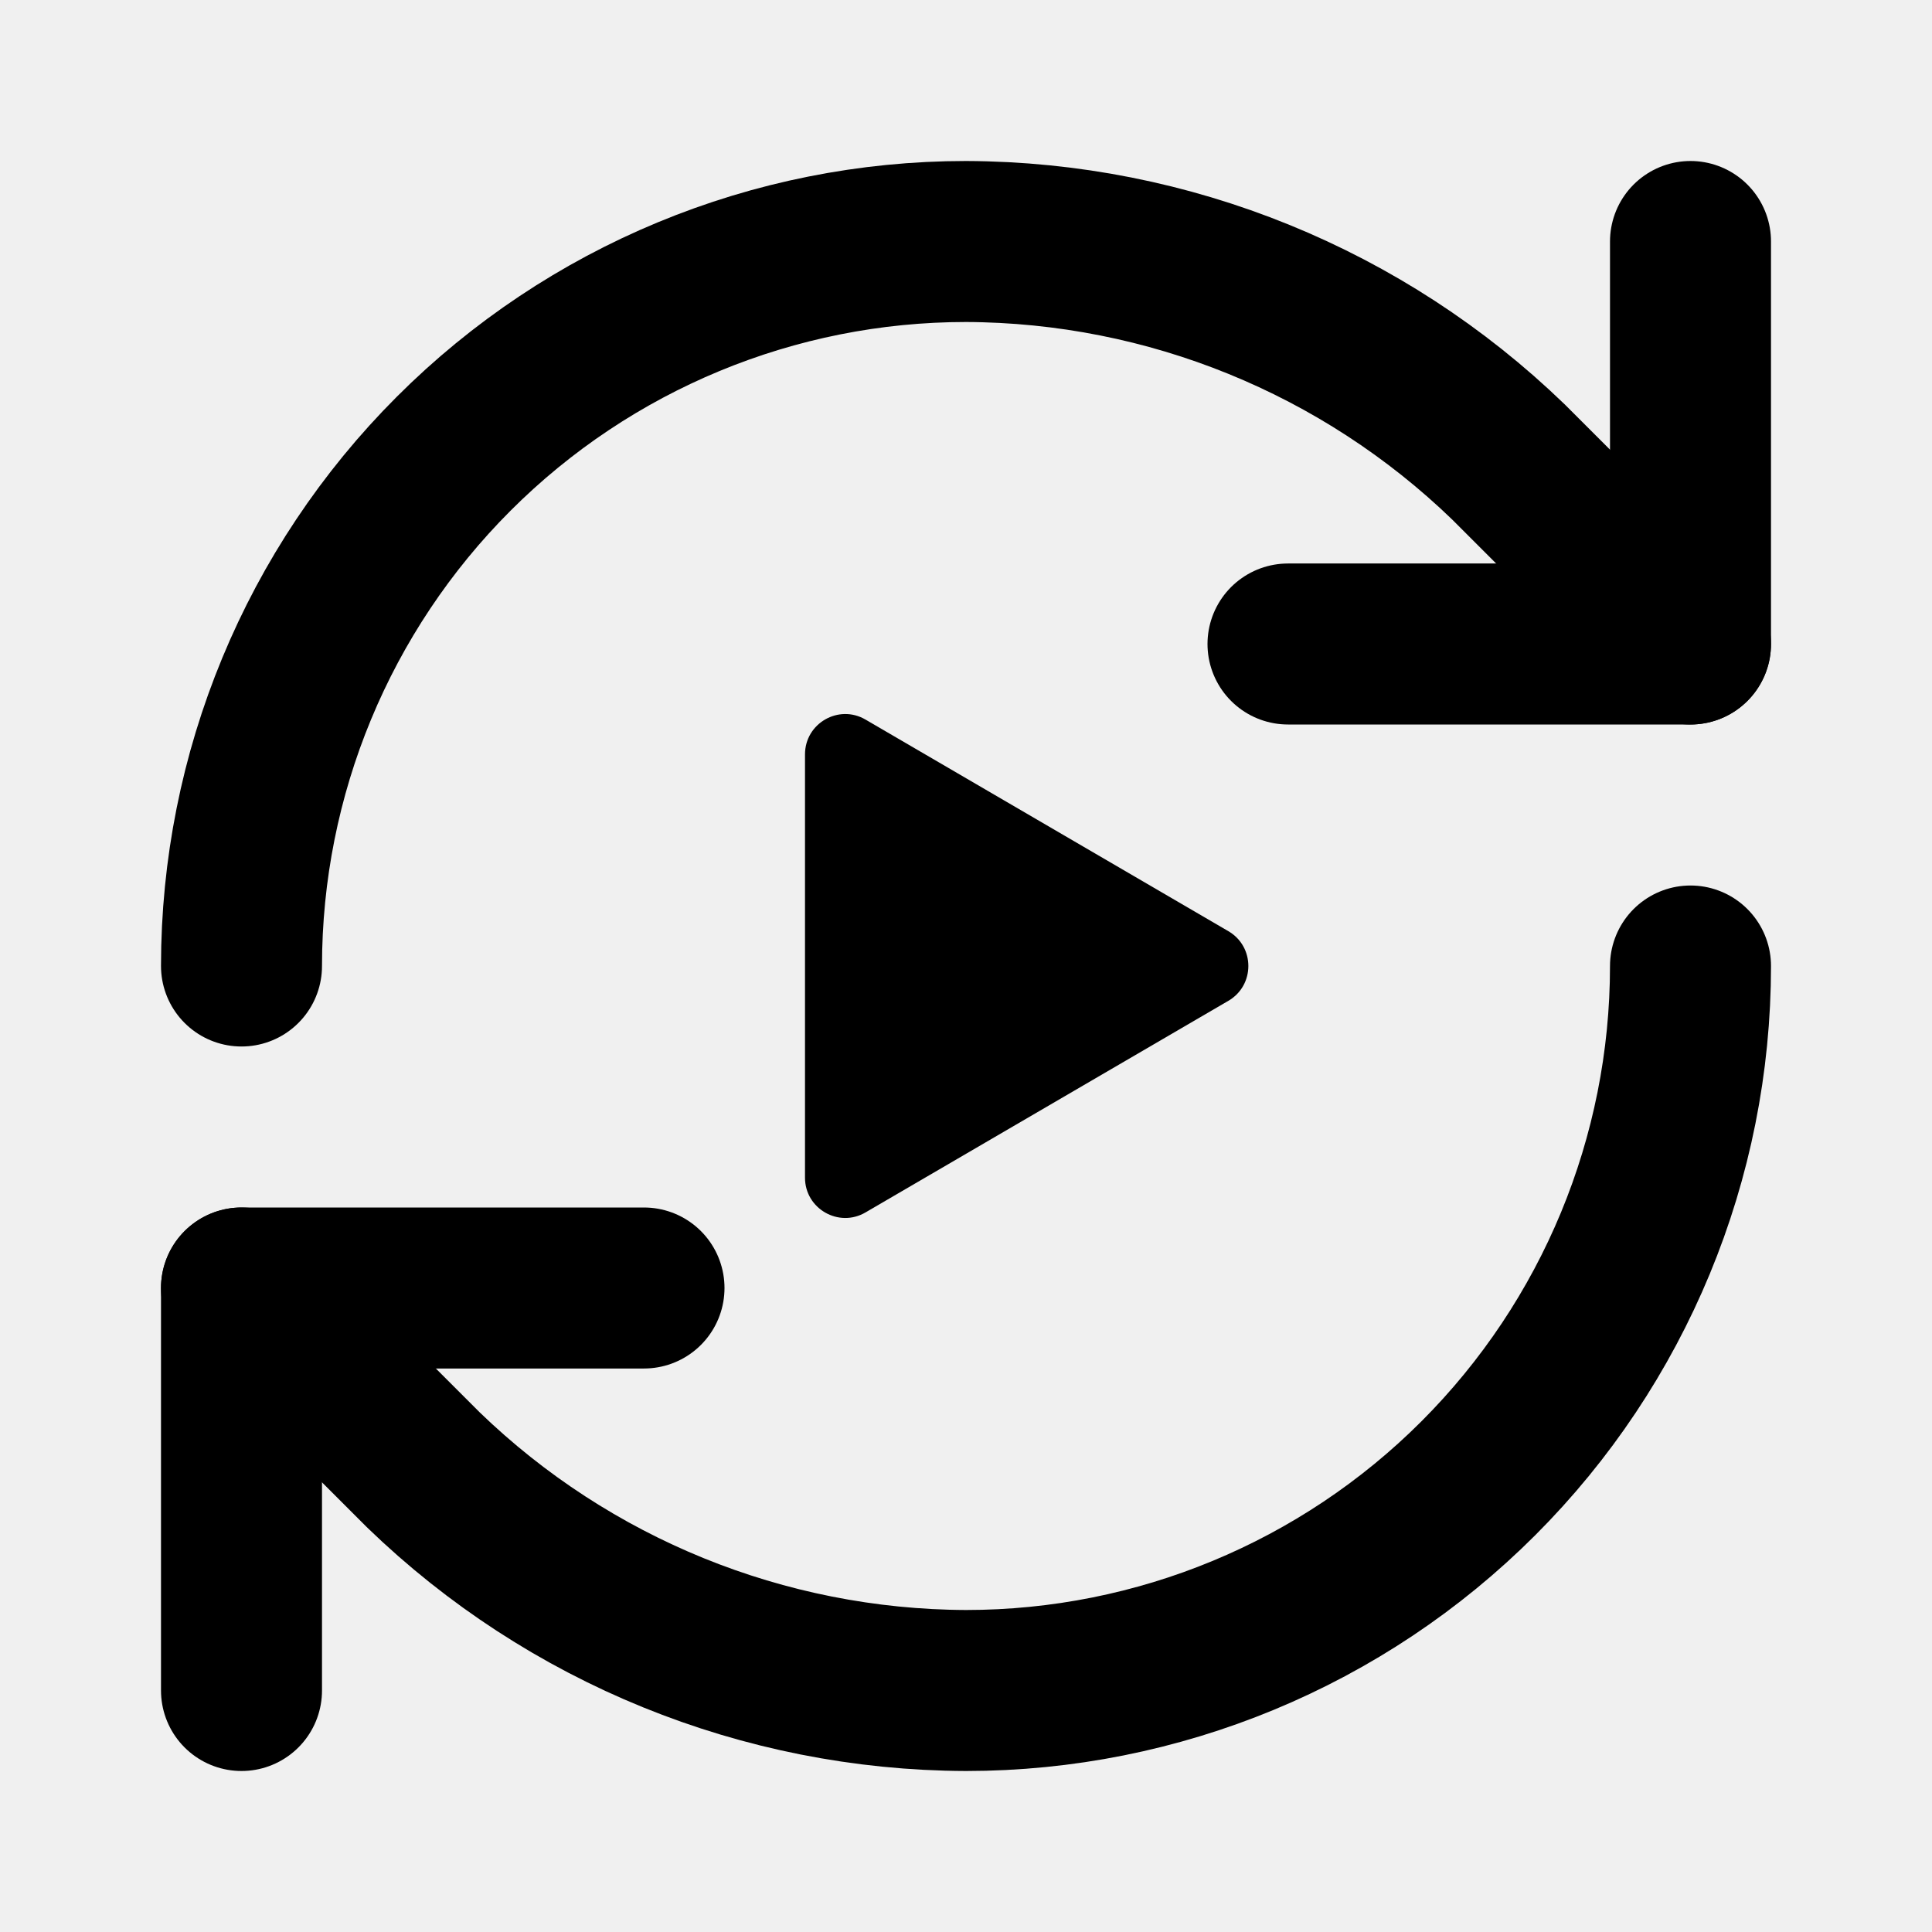
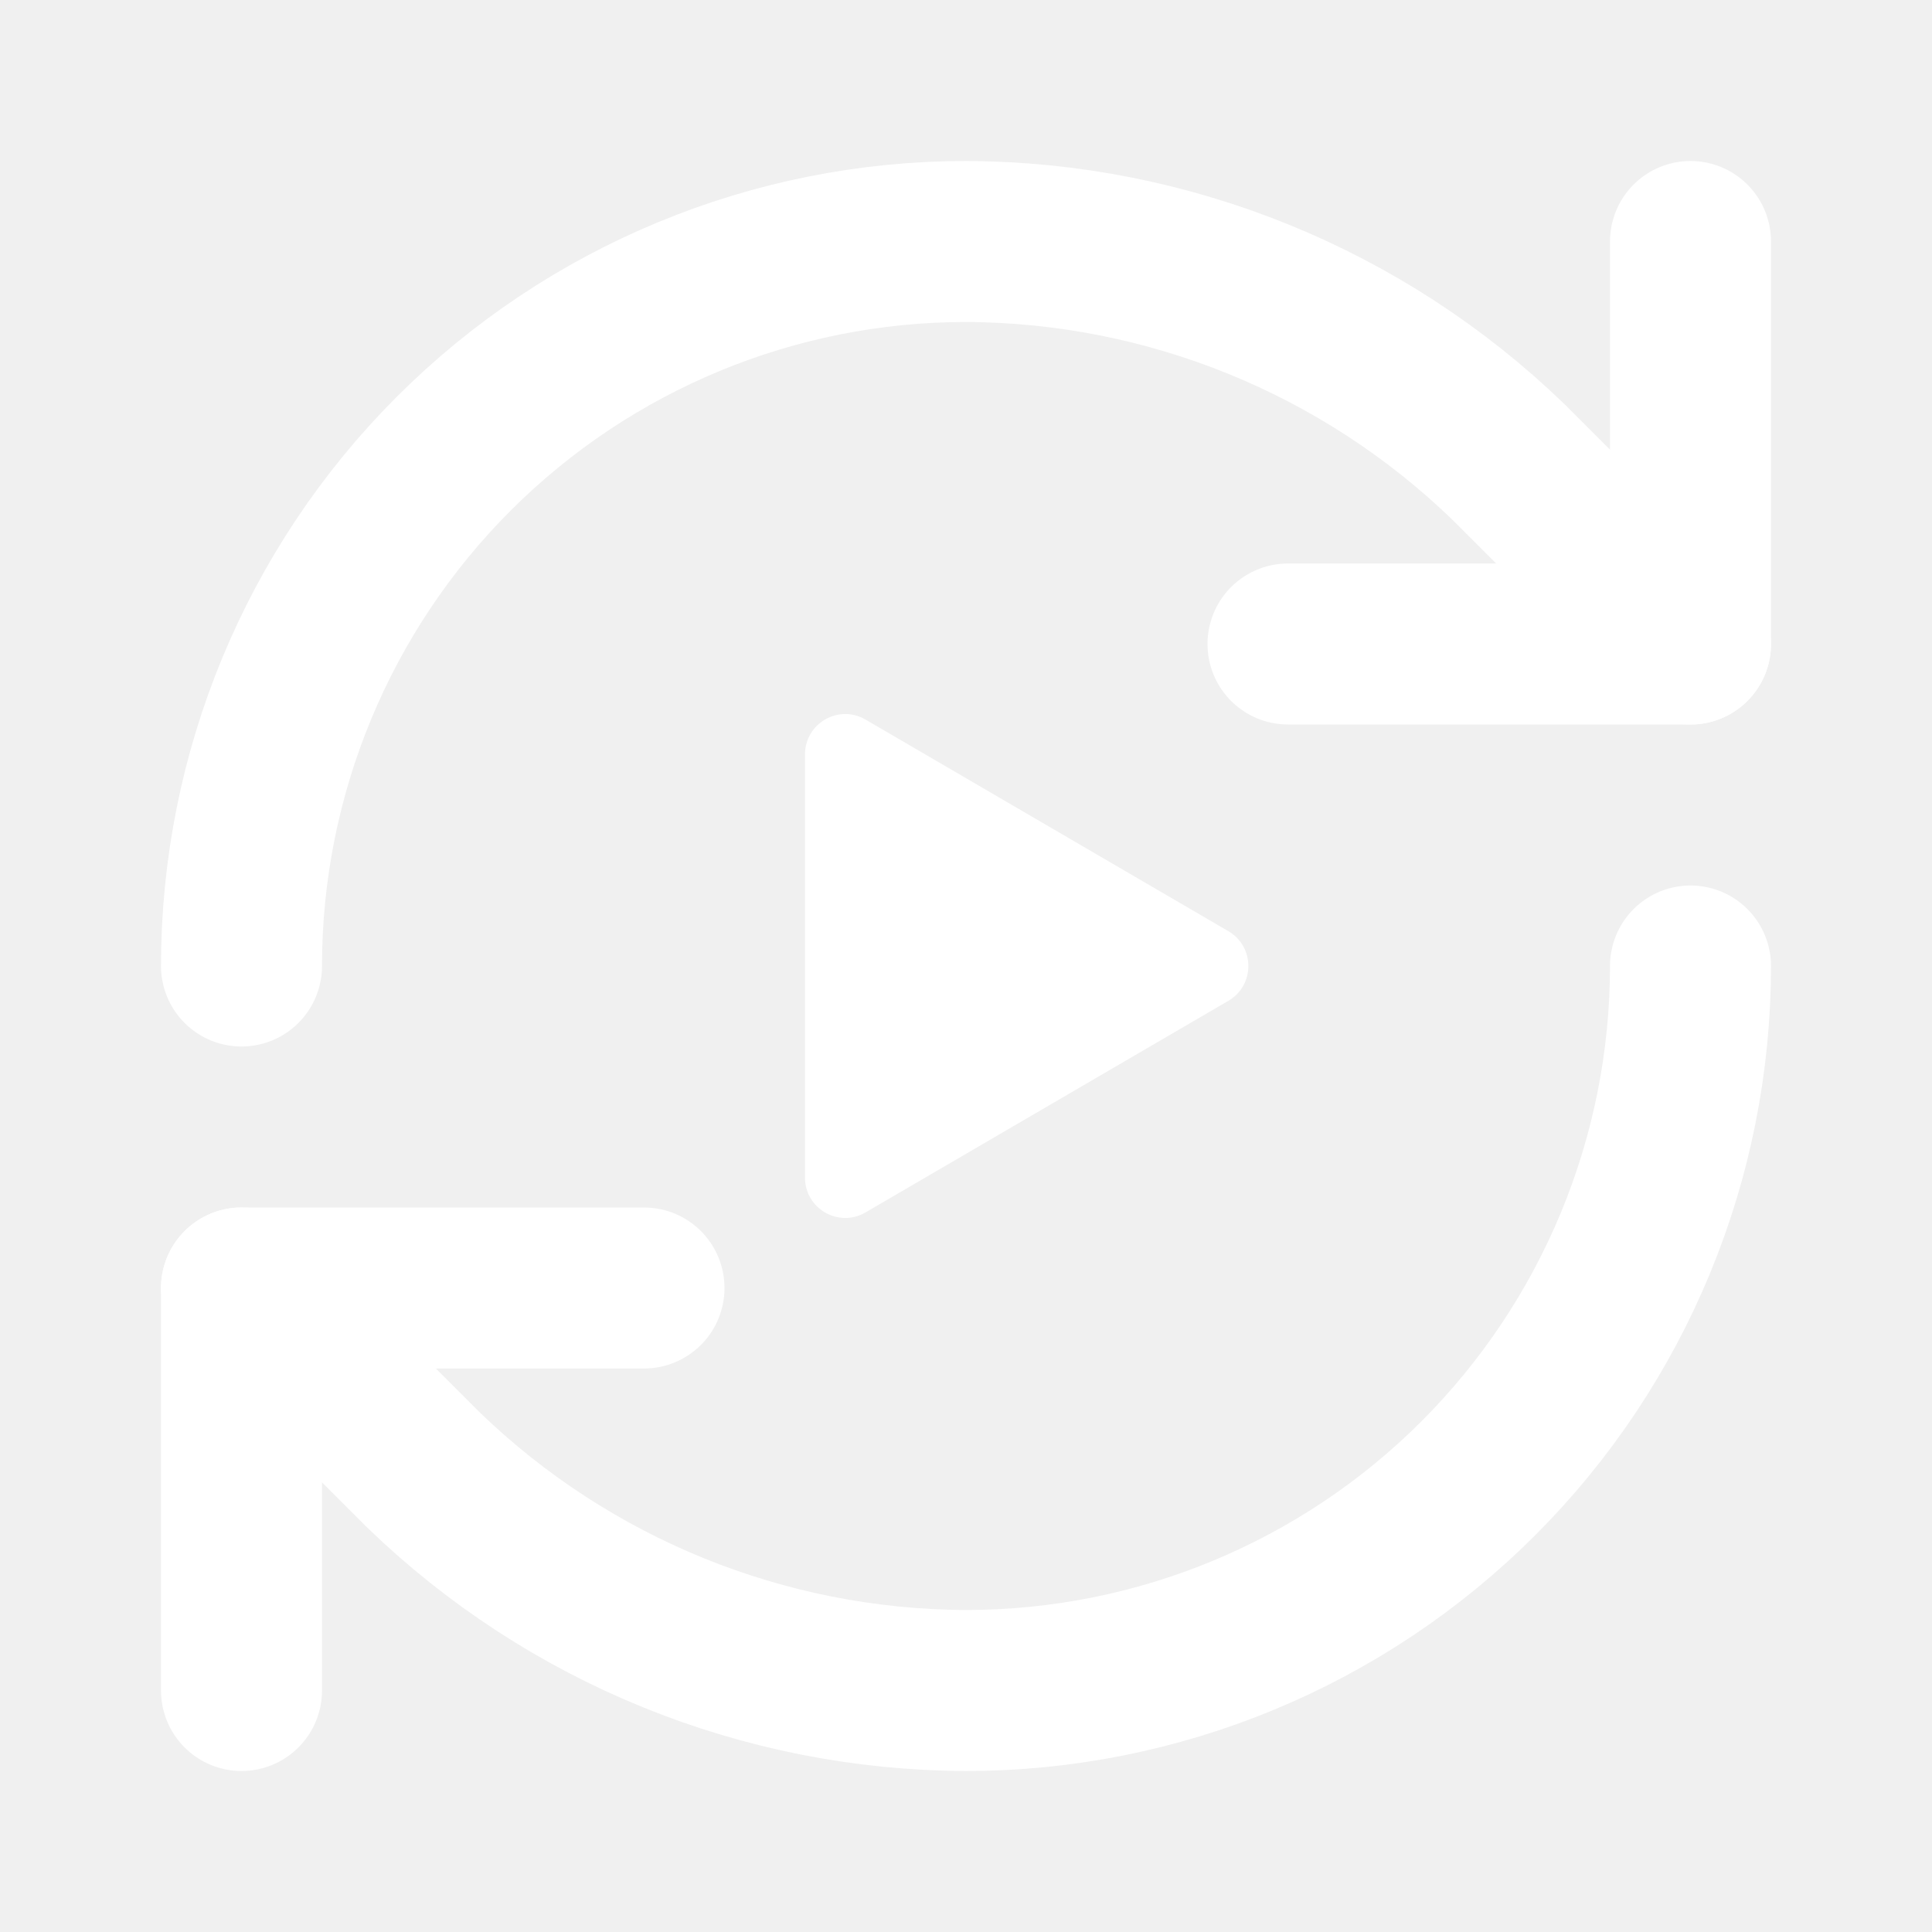
<svg xmlns="http://www.w3.org/2000/svg" width="24" height="24" viewBox="0 0 24 24" fill="none">
-   <path d="M3 12C3 9.613 3.948 7.324 5.636 5.636C7.324 3.948 9.613 3 12 3C14.516 3.009 16.931 3.991 18.74 5.74L21 8" stroke="black" stroke-width="2" stroke-linecap="round" stroke-linejoin="round" />
-   <path d="M21 3V8H16" stroke="black" stroke-width="2" stroke-linecap="round" stroke-linejoin="round" />
-   <path d="M21 12C21 14.387 20.052 16.676 18.364 18.364C16.676 20.052 14.387 21 12 21C9.484 20.991 7.069 20.009 5.26 18.26L3 16" stroke="black" stroke-width="2" stroke-linecap="round" stroke-linejoin="round" />
-   <path d="M8 16H3V21" stroke="black" stroke-width="2" stroke-linecap="round" stroke-linejoin="round" />
-   <path d="M10 9.371C10 8.985 10.419 8.744 10.752 8.939L15.26 11.568C15.59 11.761 15.59 12.239 15.26 12.432L10.752 15.061C10.419 15.256 10 15.015 10 14.63V9.371Z" fill="black" />
+   <path d="M3 12C3 9.613 3.948 7.324 5.636 5.636C7.324 3.948 9.613 3 12 3C14.516 3.009 16.931 3.991 18.74 5.74L21 8" stroke="white" stroke-width="2" stroke-linecap="round" stroke-linejoin="round" />
+   <path d="M21 3V8H16" stroke="white" stroke-width="2" stroke-linecap="round" stroke-linejoin="round" />
+   <path d="M21 12C21 14.387 20.052 16.676 18.364 18.364C16.676 20.052 14.387 21 12 21C9.484 20.991 7.069 20.009 5.26 18.26L3 16" stroke="white" stroke-width="2" stroke-linecap="round" stroke-linejoin="round" />
+   <path d="M8 16H3V21" stroke="white" stroke-width="2" stroke-linecap="round" stroke-linejoin="round" />
+   <path d="M10 9.371C10 8.985 10.419 8.744 10.752 8.939L15.26 11.568C15.59 11.761 15.59 12.239 15.26 12.432L10.752 15.061C10.419 15.256 10 15.015 10 14.63V9.371Z" fill="white" />
</svg>
